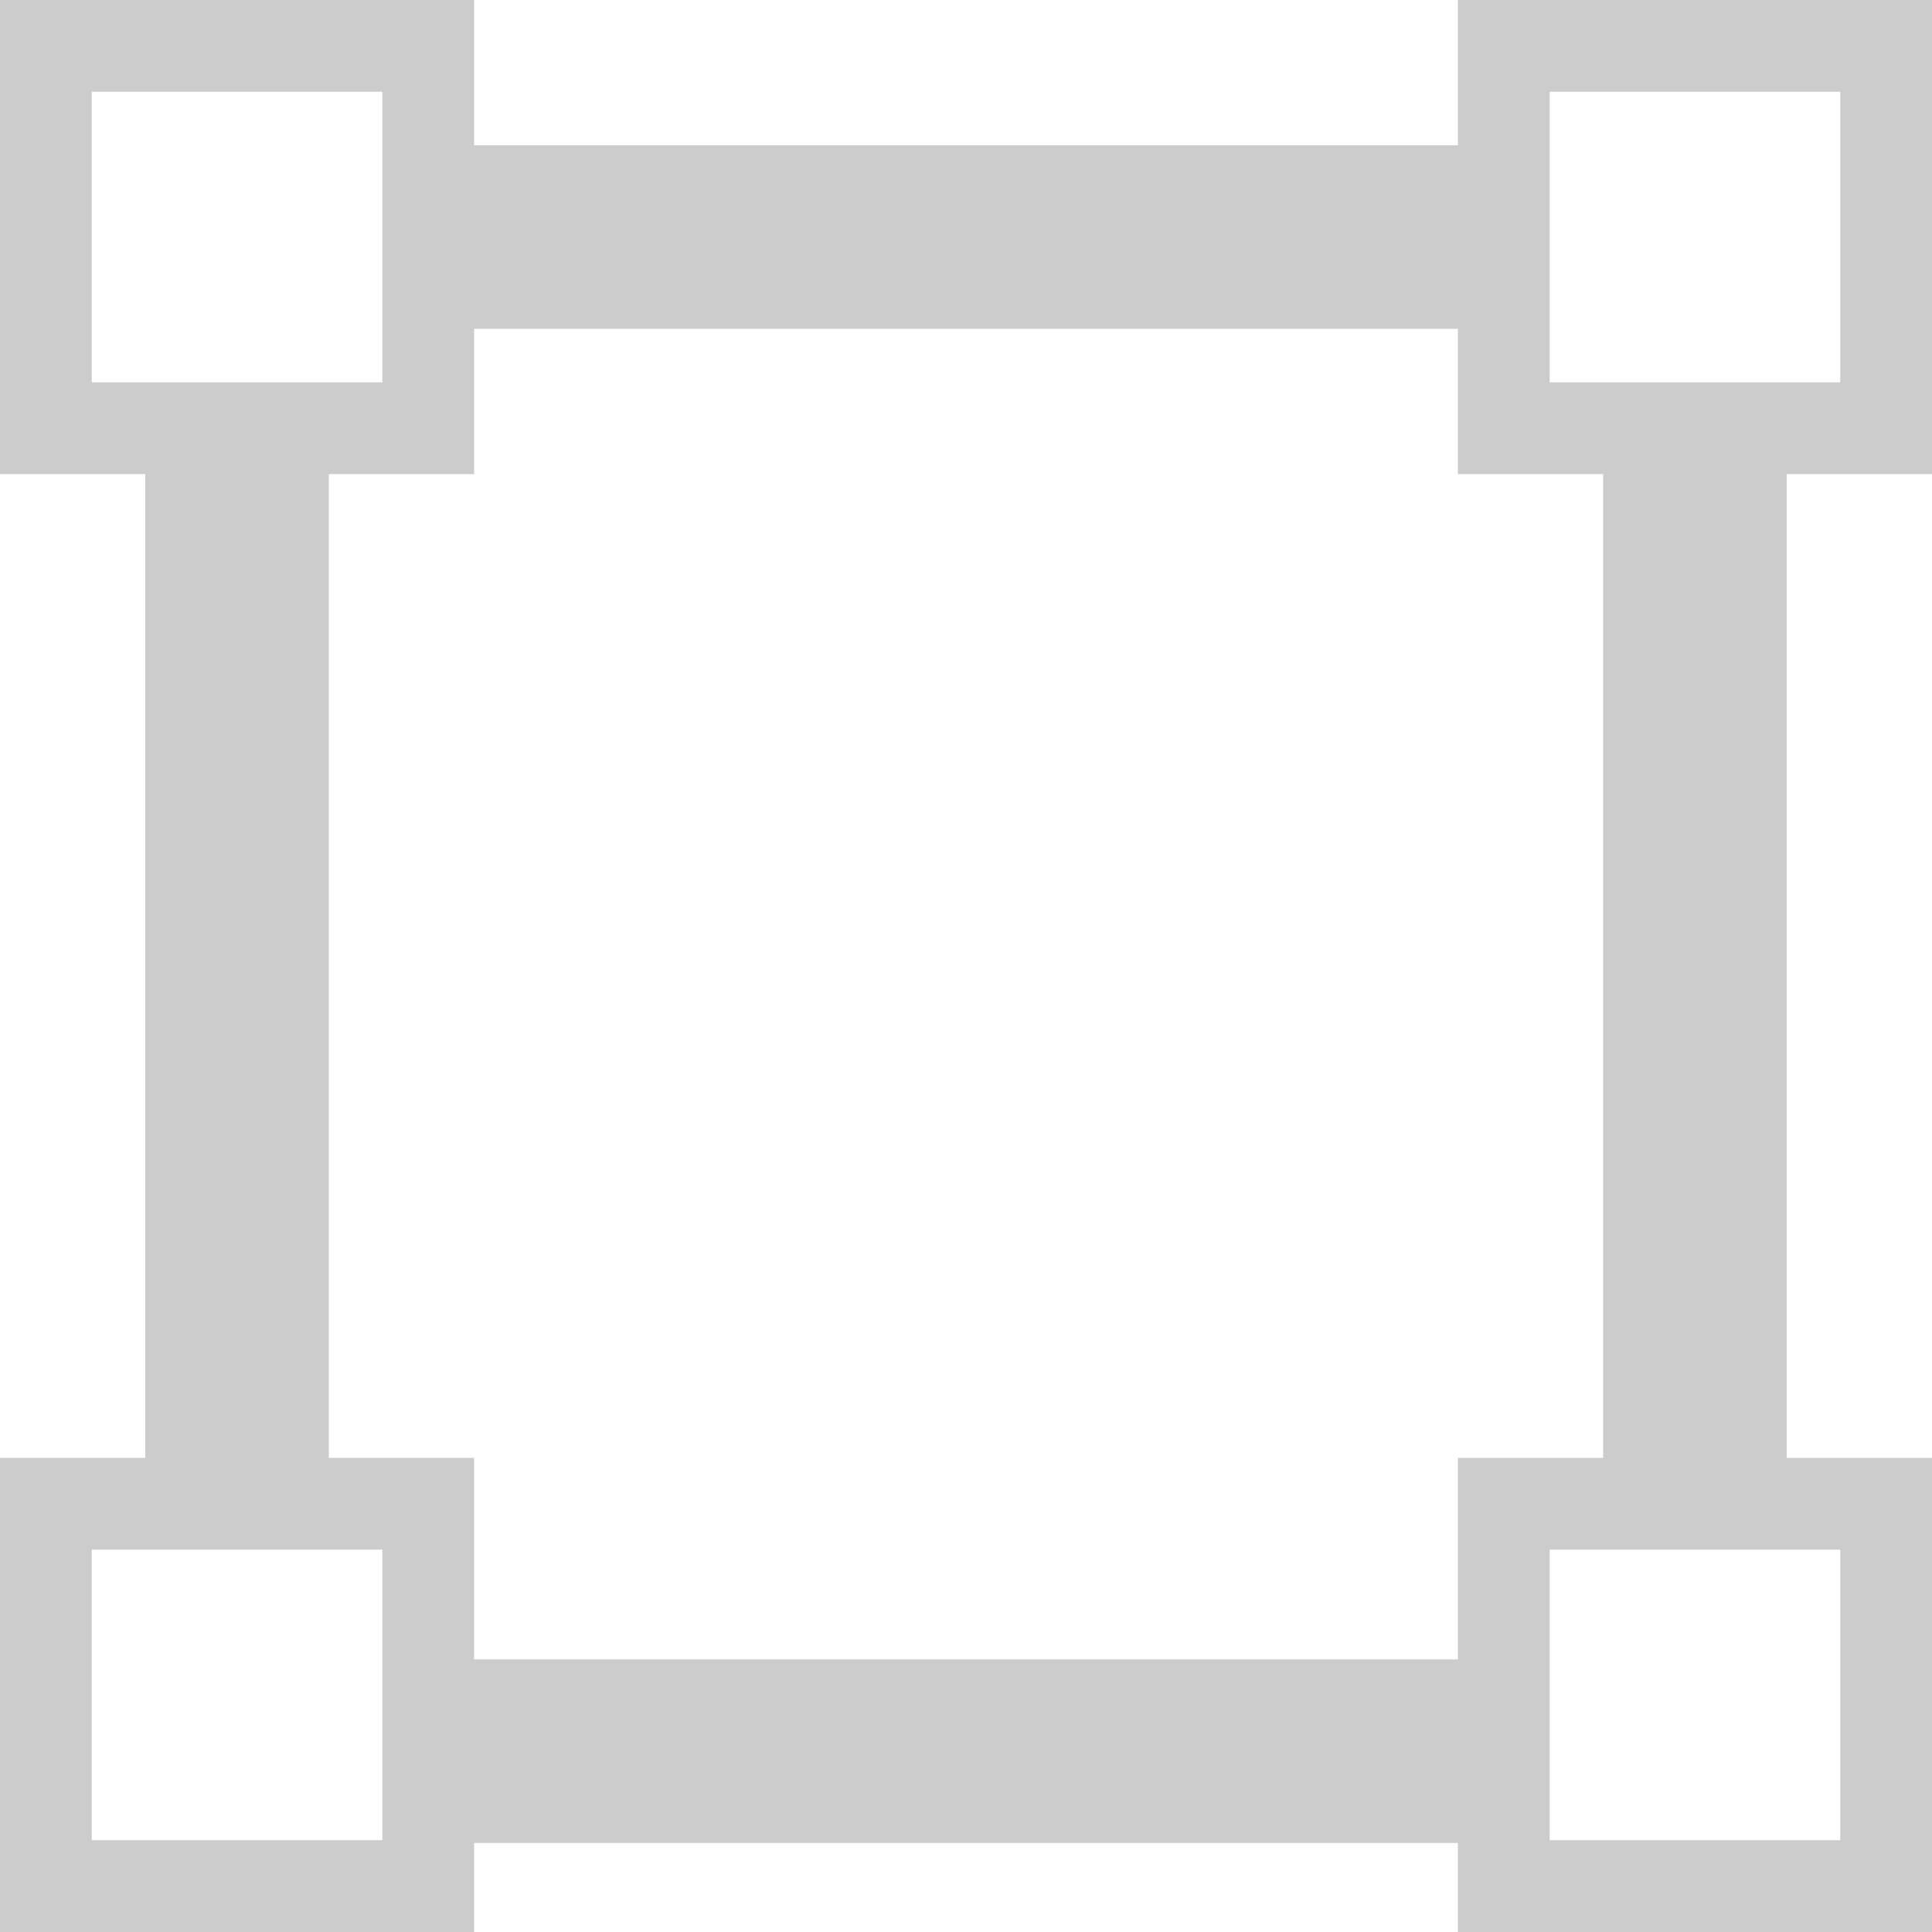
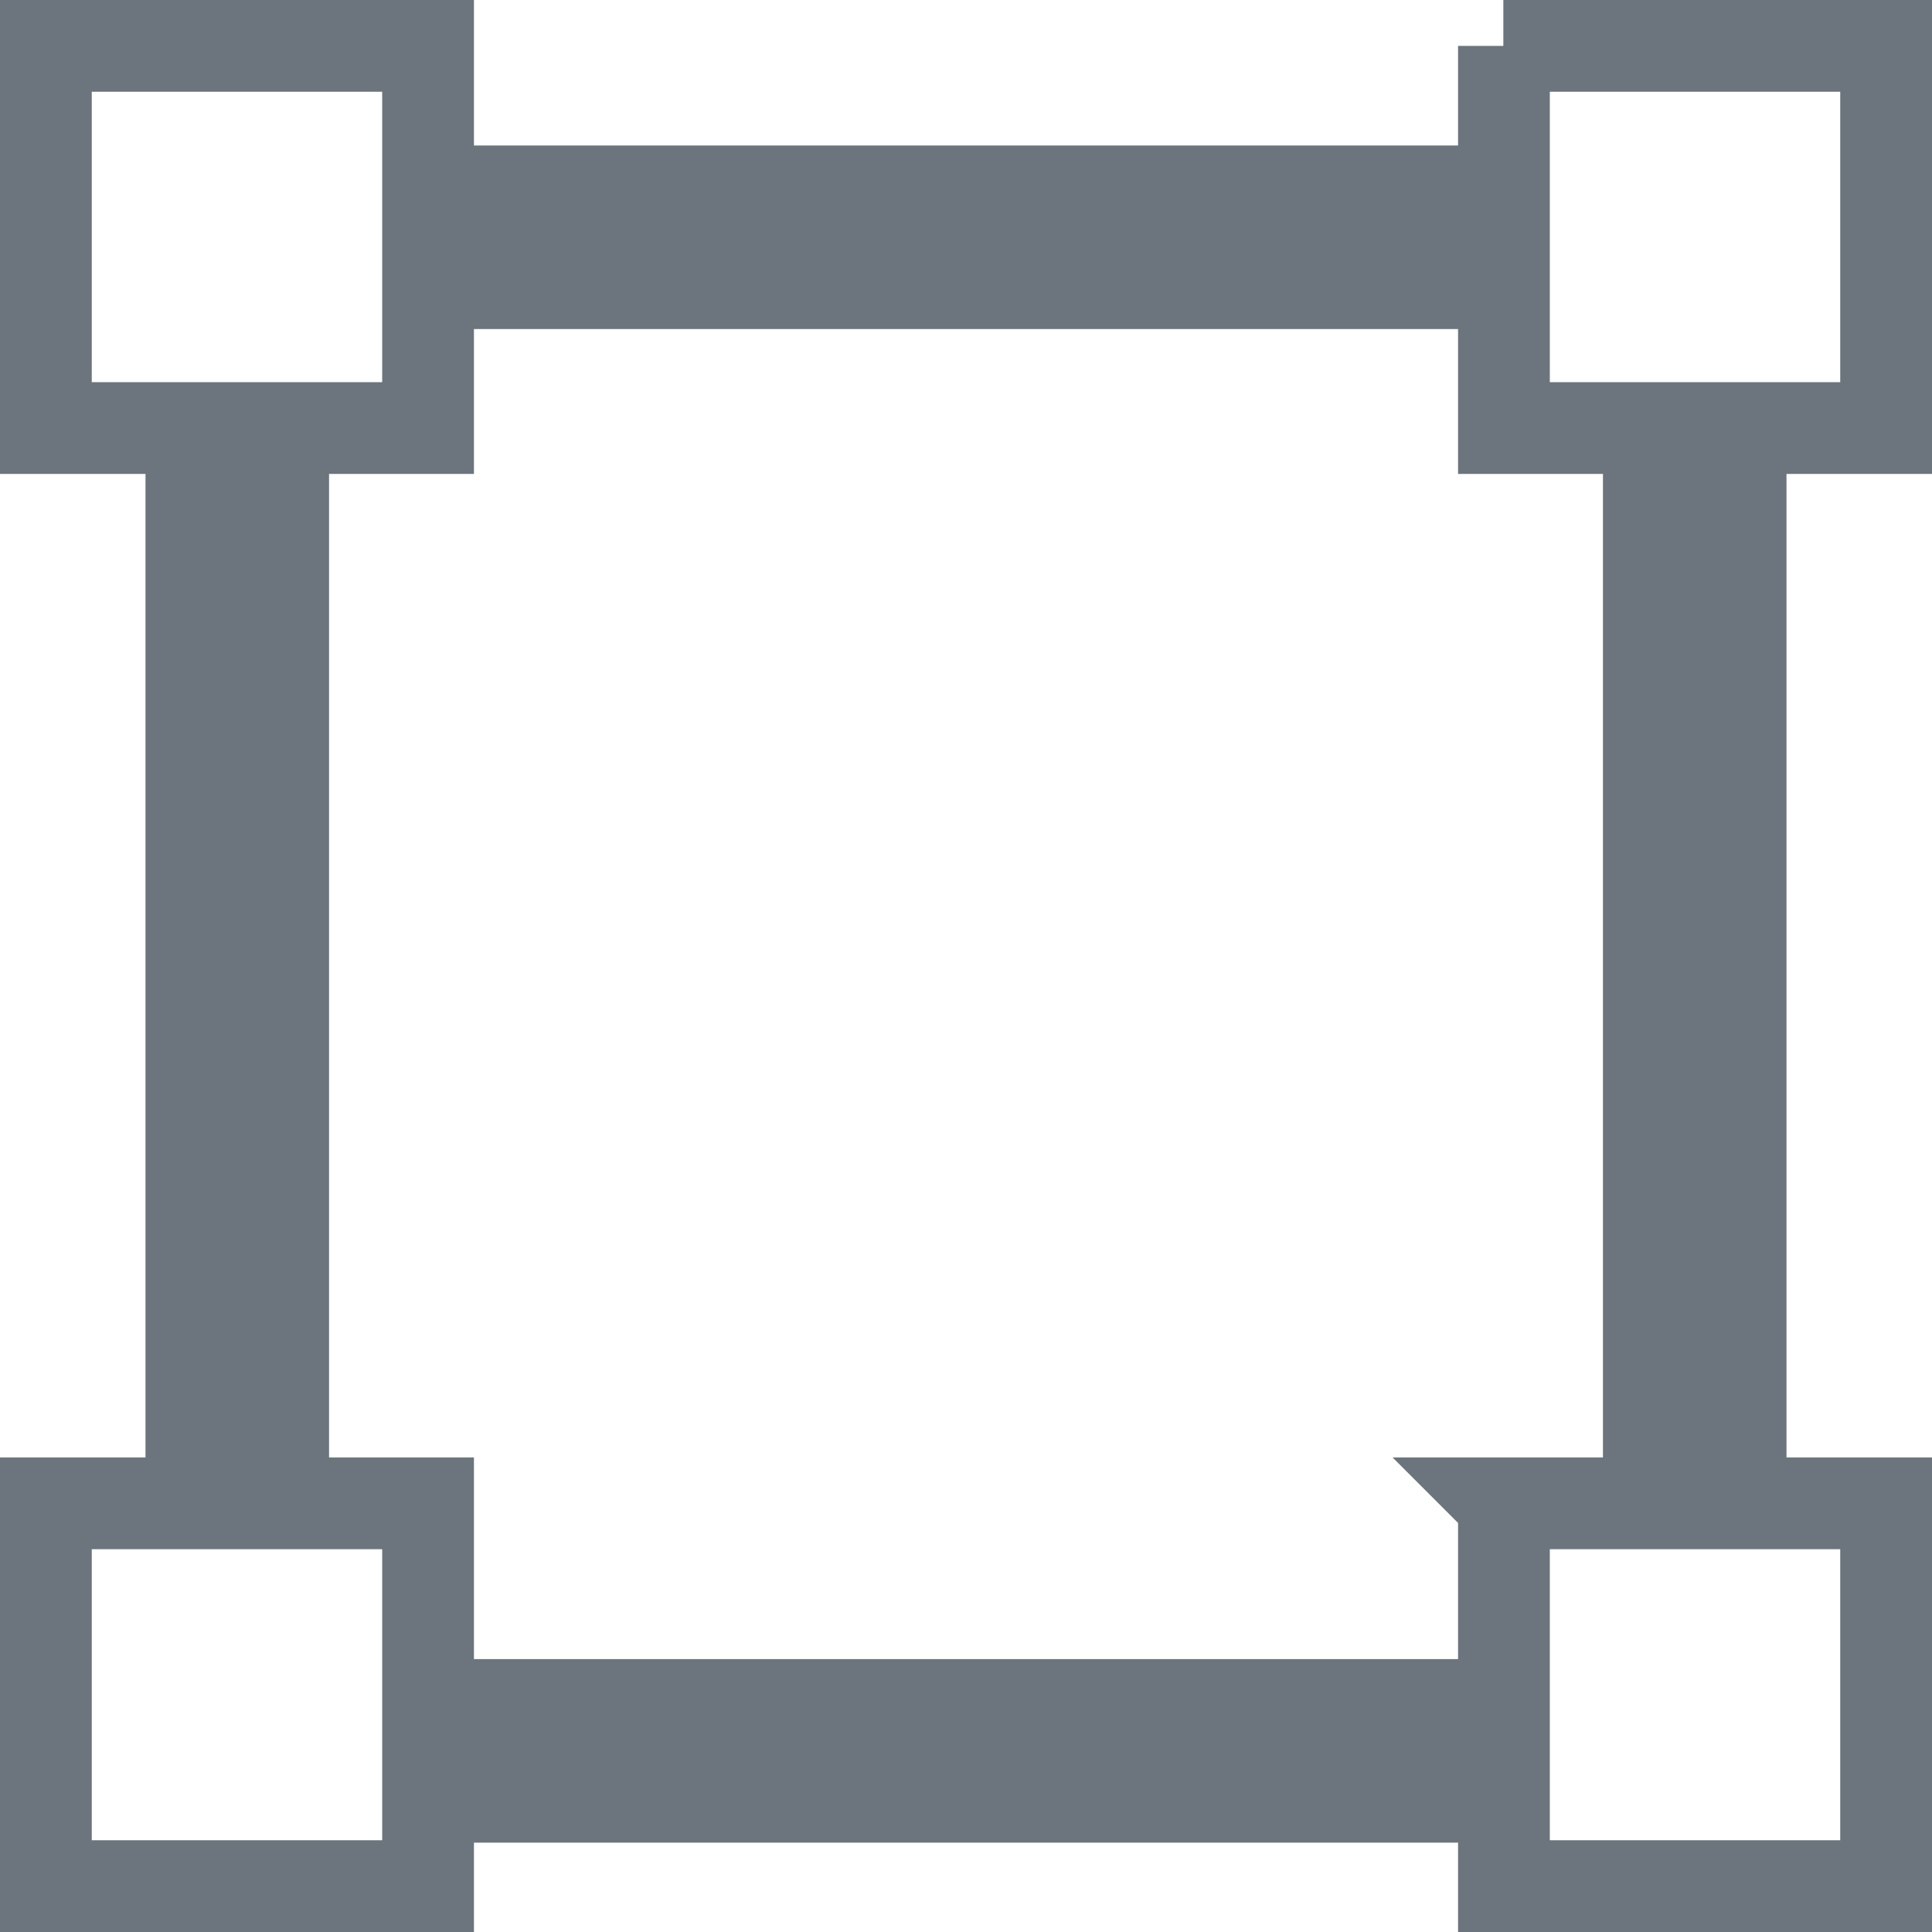
- <svg xmlns="http://www.w3.org/2000/svg" version="1.1" baseProfile="tiny" x="0" y="0" viewBox="0 0 252.645 252.644" overflow="inherit" xml:space="preserve">
-   <g fill="none" stroke="#CCCCCC" stroke-width="12" stroke-miterlimit="10">
-     <rect x="6" y="6" width="50" height="50" />
-     <rect x="196.645" y="6" width="50" height="50" />
-   </g>
-   <g fill="none" stroke="#CCCCCC" stroke-width="12" stroke-miterlimit="10">
-     <rect x="6" y="196.644" width="50" height="50" />
-     <rect x="196.645" y="196.645" width="50" height="49.999" />
-   </g>
-   <line fill="none" stroke="#CCCCCC" stroke-width="24" stroke-miterlimit="10" x1="56" y1="31" x2="196.645" y2="31" />
-   <line fill="none" stroke="#CCCCCC" stroke-width="24" stroke-miterlimit="10" x1="56" y1="229" x2="196.645" y2="229" />
-   <line fill="none" stroke="#CCCCCC" stroke-width="24" stroke-miterlimit="10" x1="221.645" y1="196.644" x2="221.645" y2="56" />
-   <line fill="none" stroke="#CCCCCC" stroke-width="24" stroke-miterlimit="10" x1="31" y1="196.644" x2="31" y2="56" />
+ <svg xmlns="http://www.w3.org/2000/svg" version="1.1" width="32" height="32" viewBox="0 0 32 32">
+   <path fill="none" stroke="#6c757d" stroke-linejoin="miter" stroke-linecap="butt" stroke-miterlimit="10" stroke-width="1.52" d="M0.76 0.76h6.33v6.33h-6.33v-6.33zM24.9 0.76h6.34v6.33h-6.33v-6.33zM0.76 24.9h6.33v6.34h-6.33v-6.33zM24.9 24.9h6.34v6.34h-6.33v-6.33z" />
+   <path fill="none" stroke="#6c757d" stroke-linejoin="miter" stroke-linecap="butt" stroke-miterlimit="10" stroke-width="3.04" d="M7.1 3.93h17.8M7.1 29h17.8M28.070 24.9v-17.8M3.93 24.9v-17.8" />
</svg>
